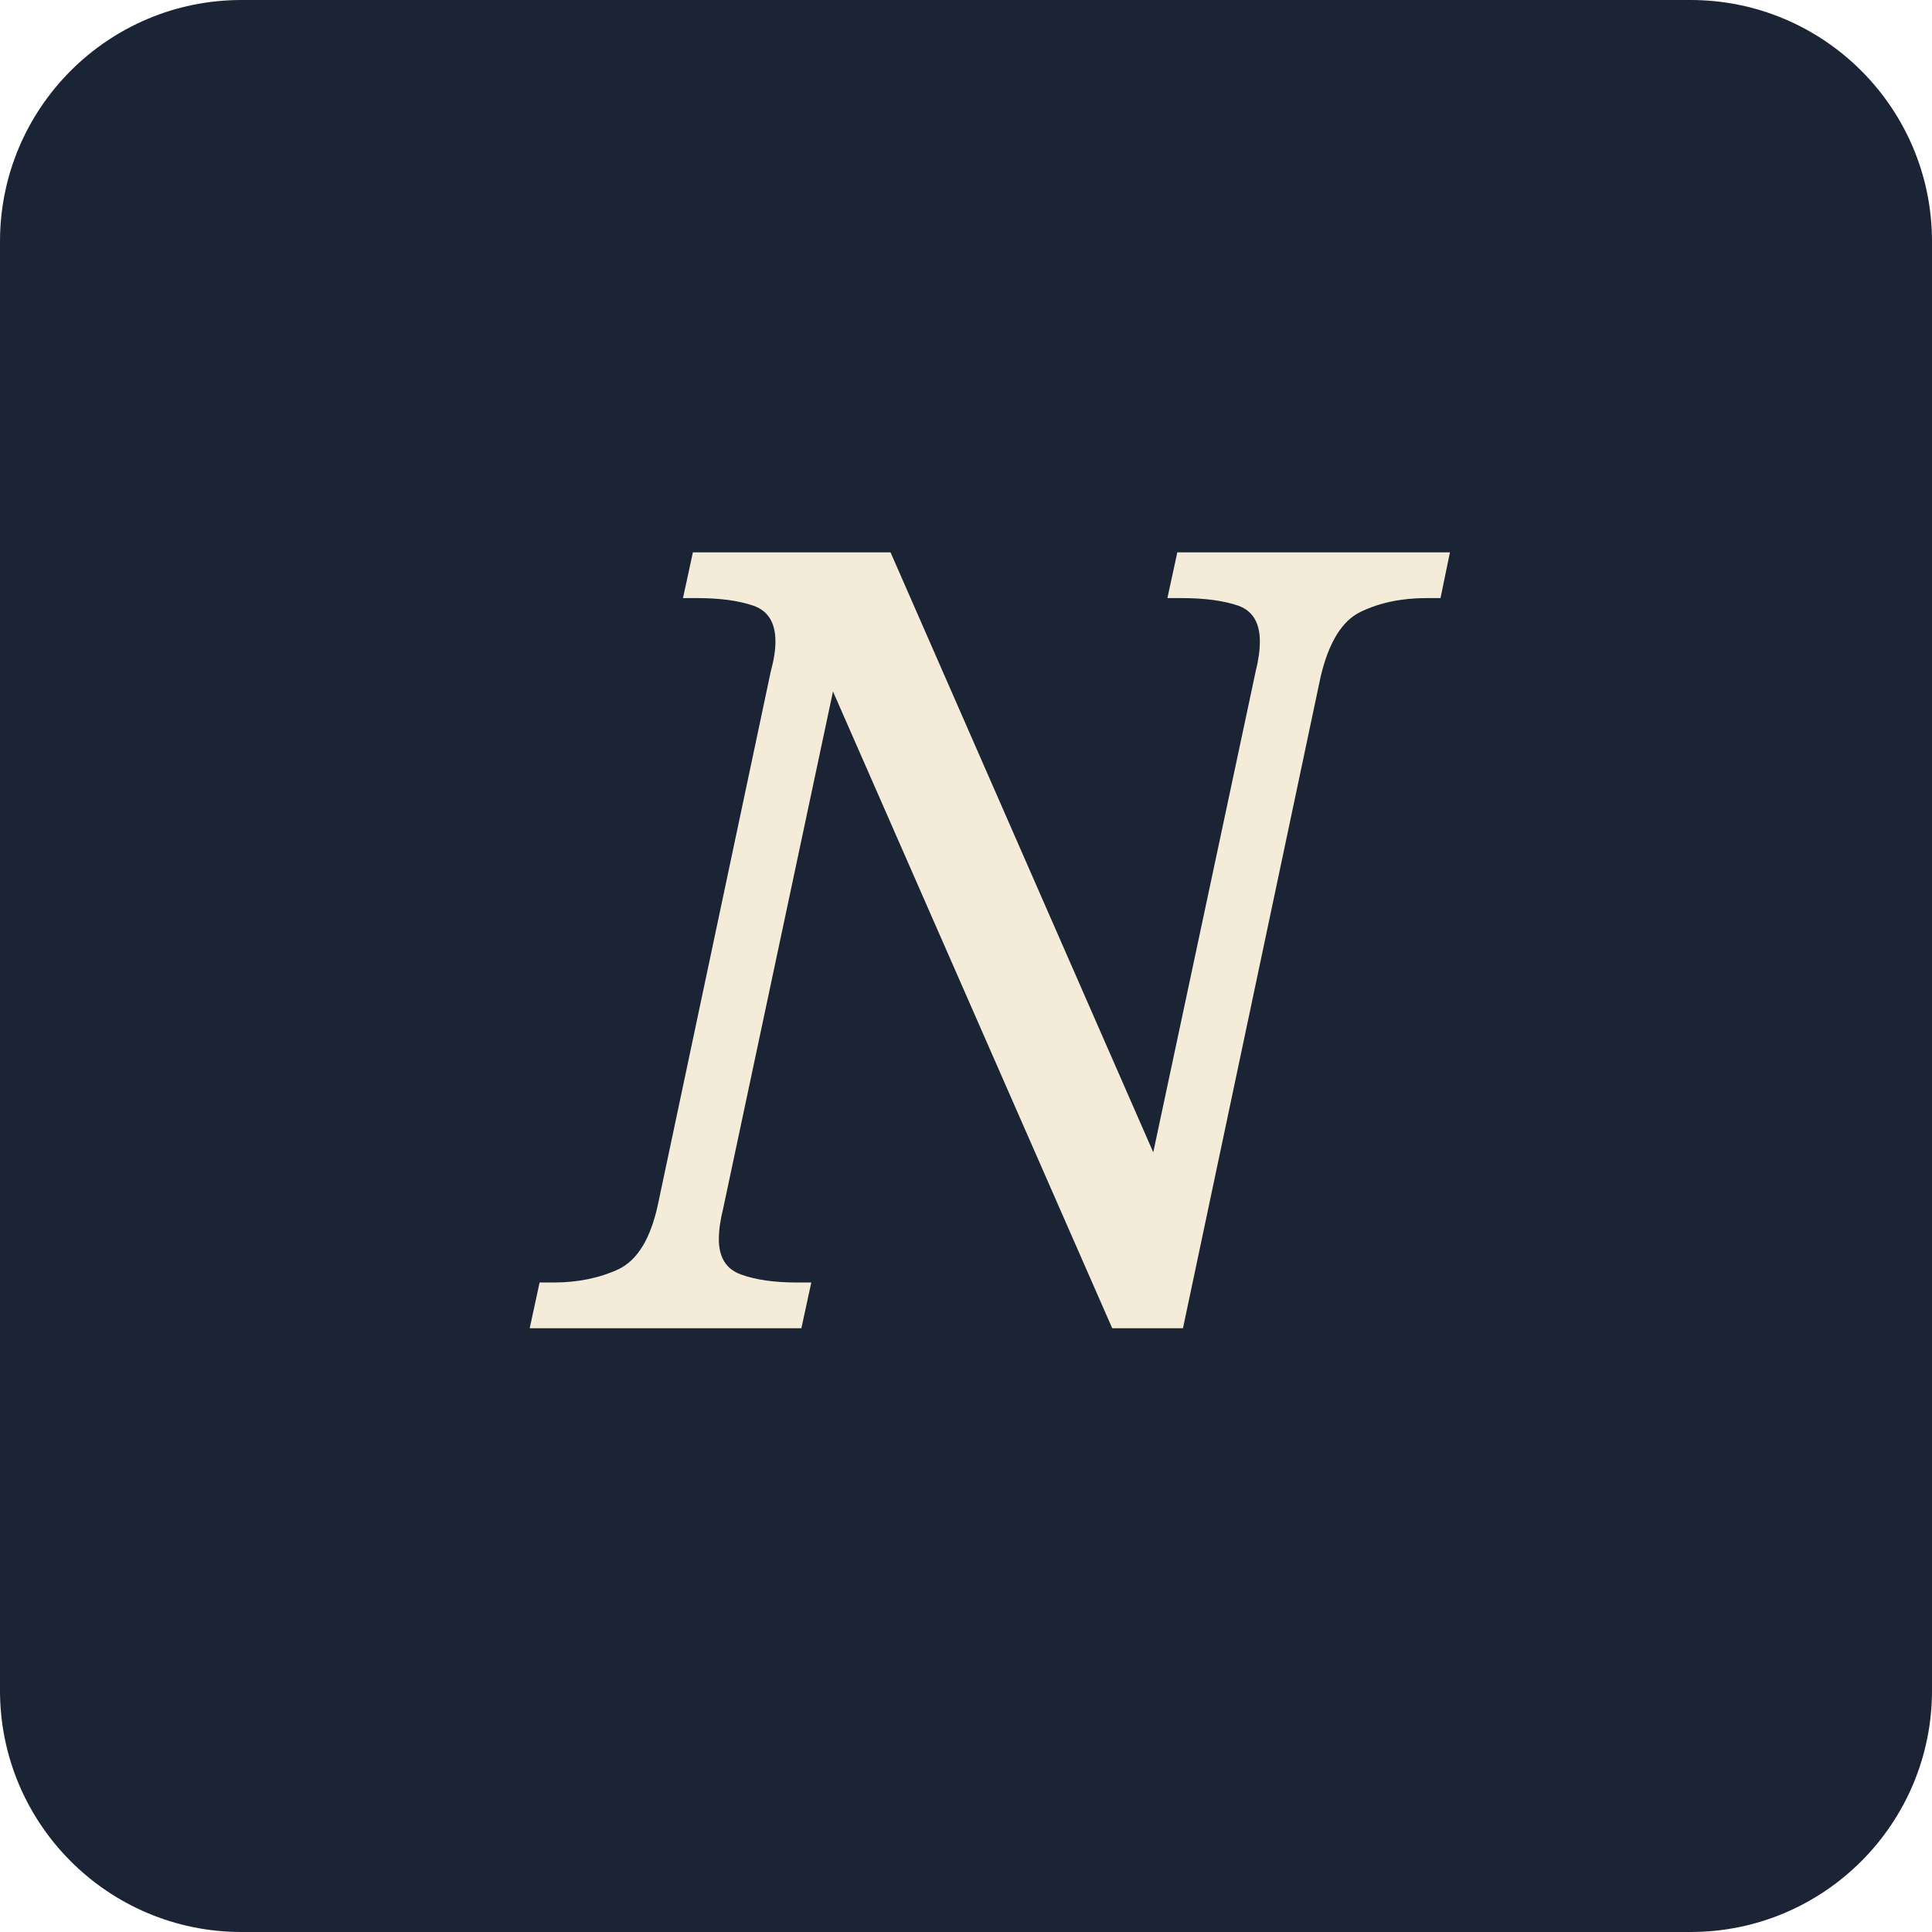
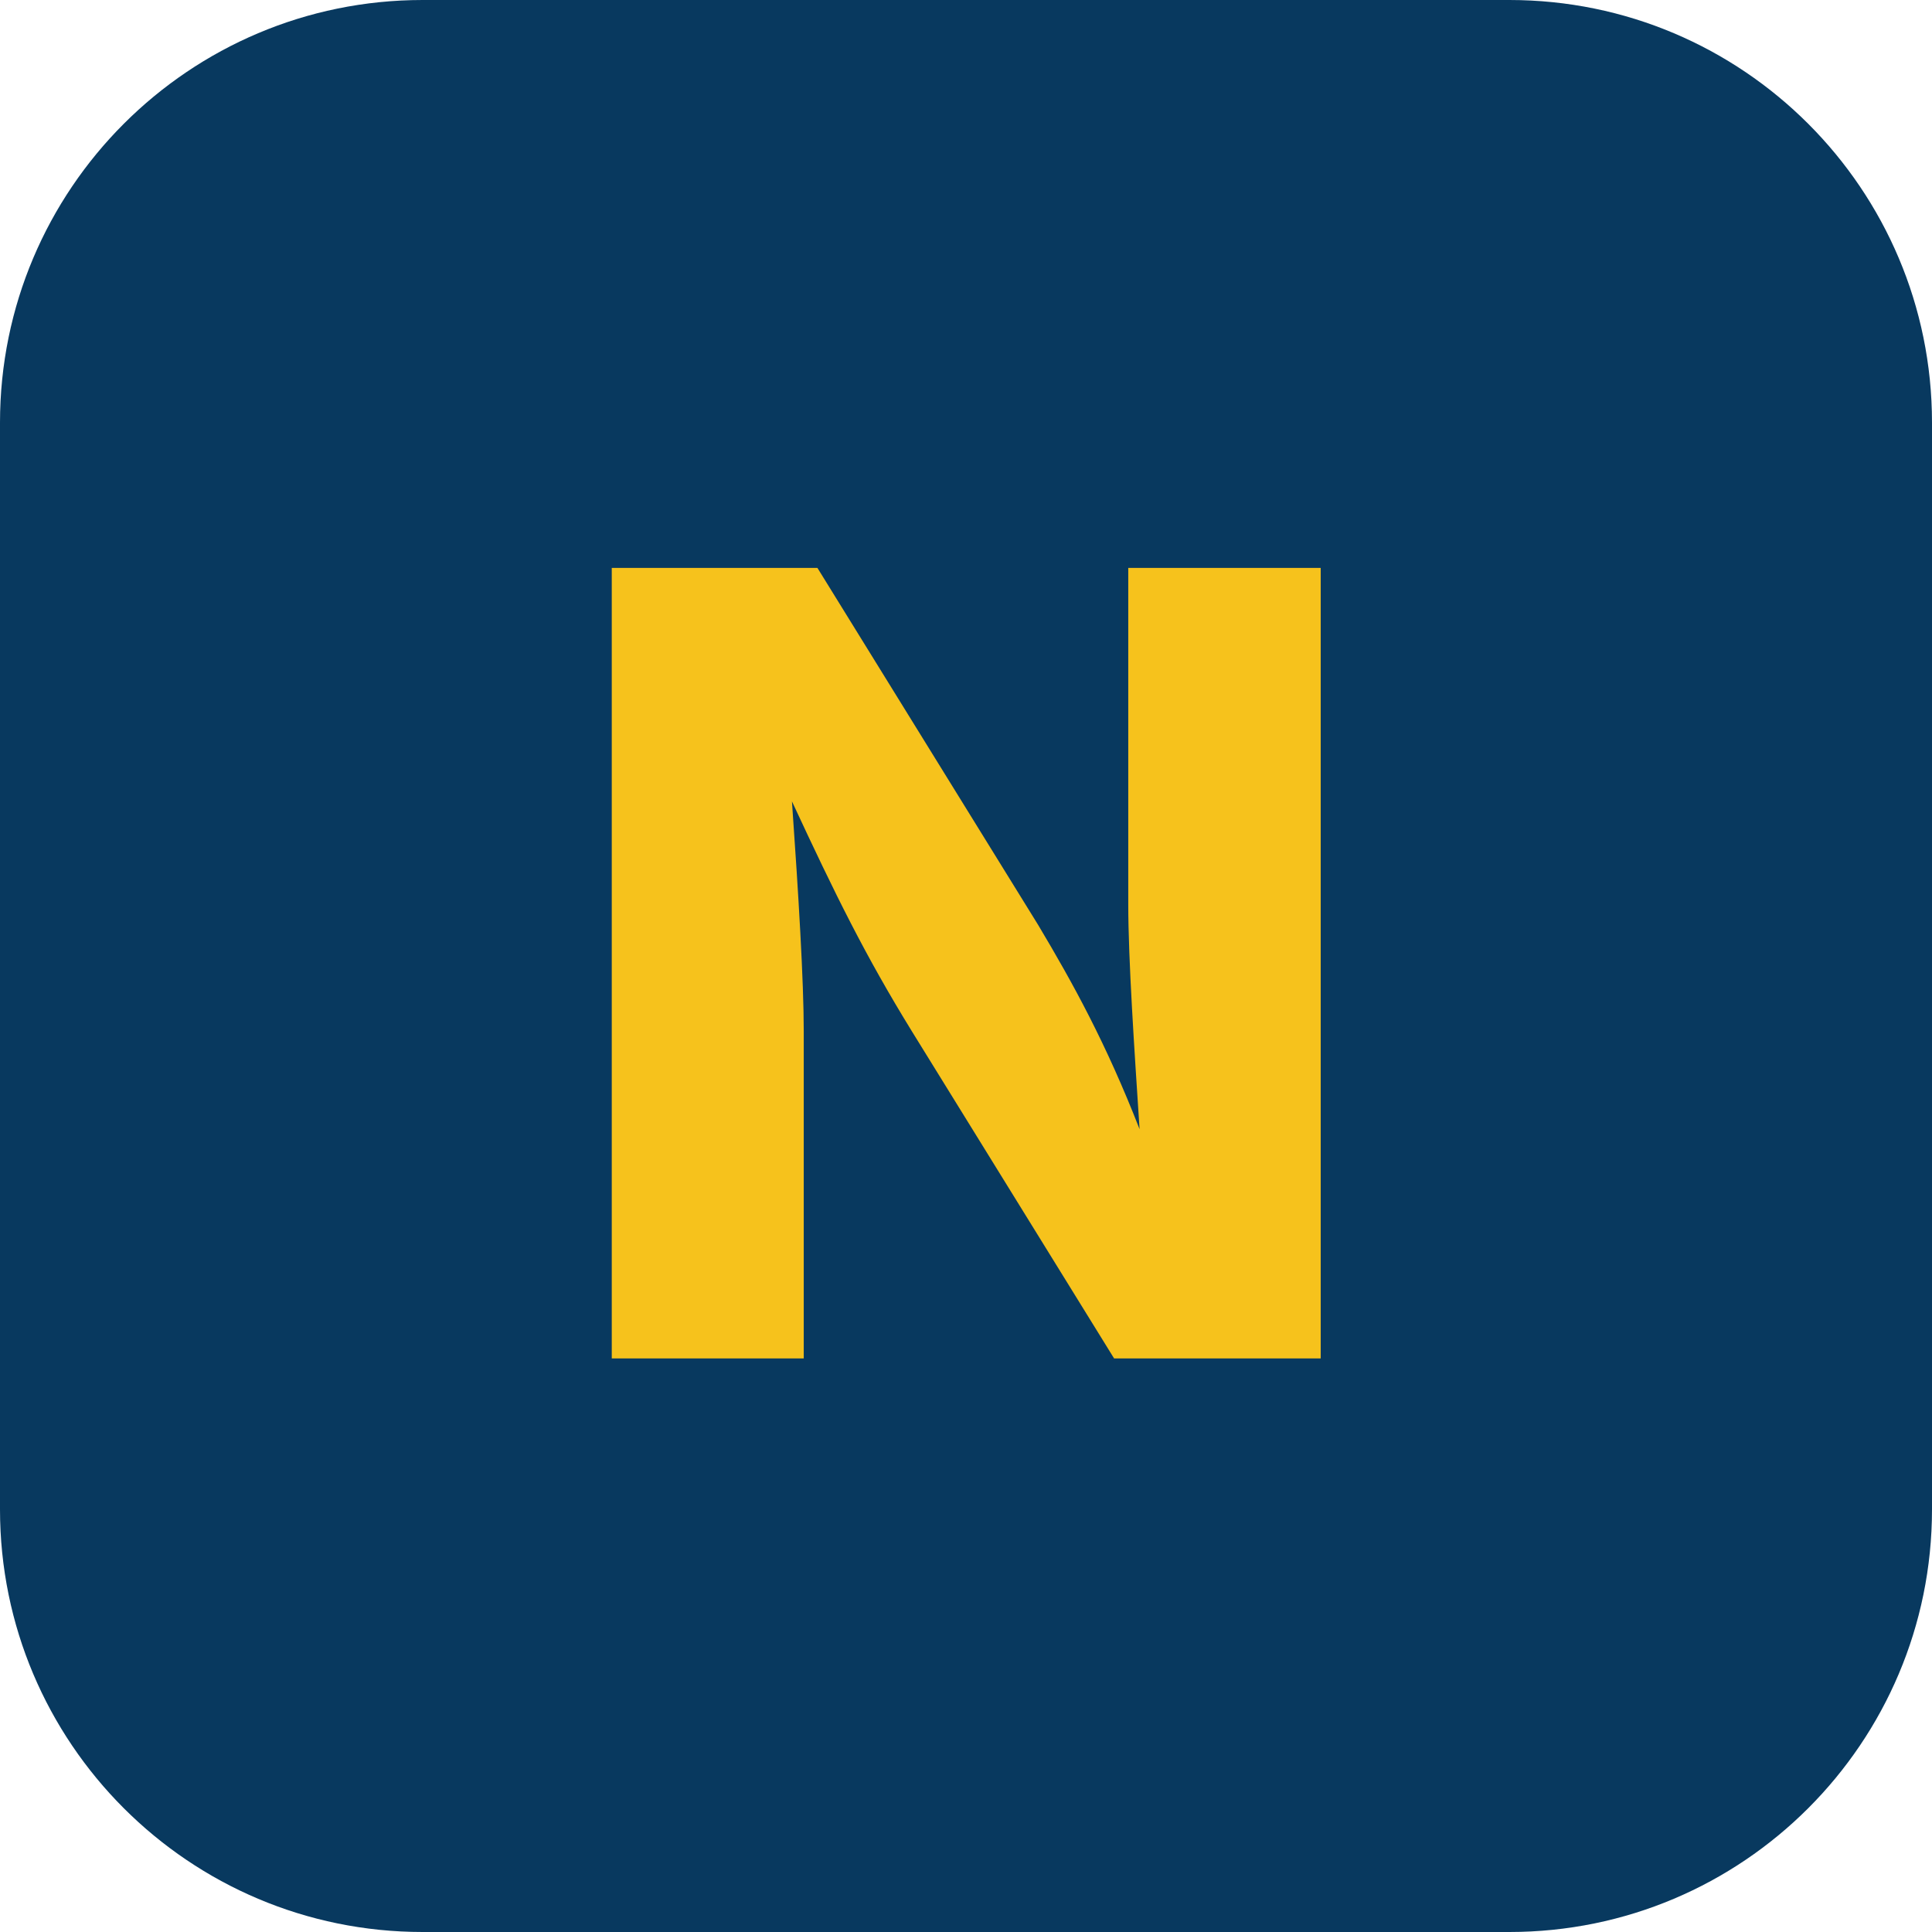
<svg xmlns="http://www.w3.org/2000/svg" viewBox="0 0 64 64">
-   <rect width="64" height="64" rx="8" fill="#1A2434" />
-   <text x="32" y="44" font-family="Georgia, serif" font-size="36" font-style="italic" font-weight="500" fill="#F4ECD8" text-anchor="middle">N</text>
+   <rect width="64" height="64" rx="14" fill="#08395F" />
+   <text x="32" y="45" font-family="system-ui, -apple-system, Segoe UI, sans-serif" font-size="36" font-weight="800" fill="#F6C21C" text-anchor="middle">N</text>
</svg>
